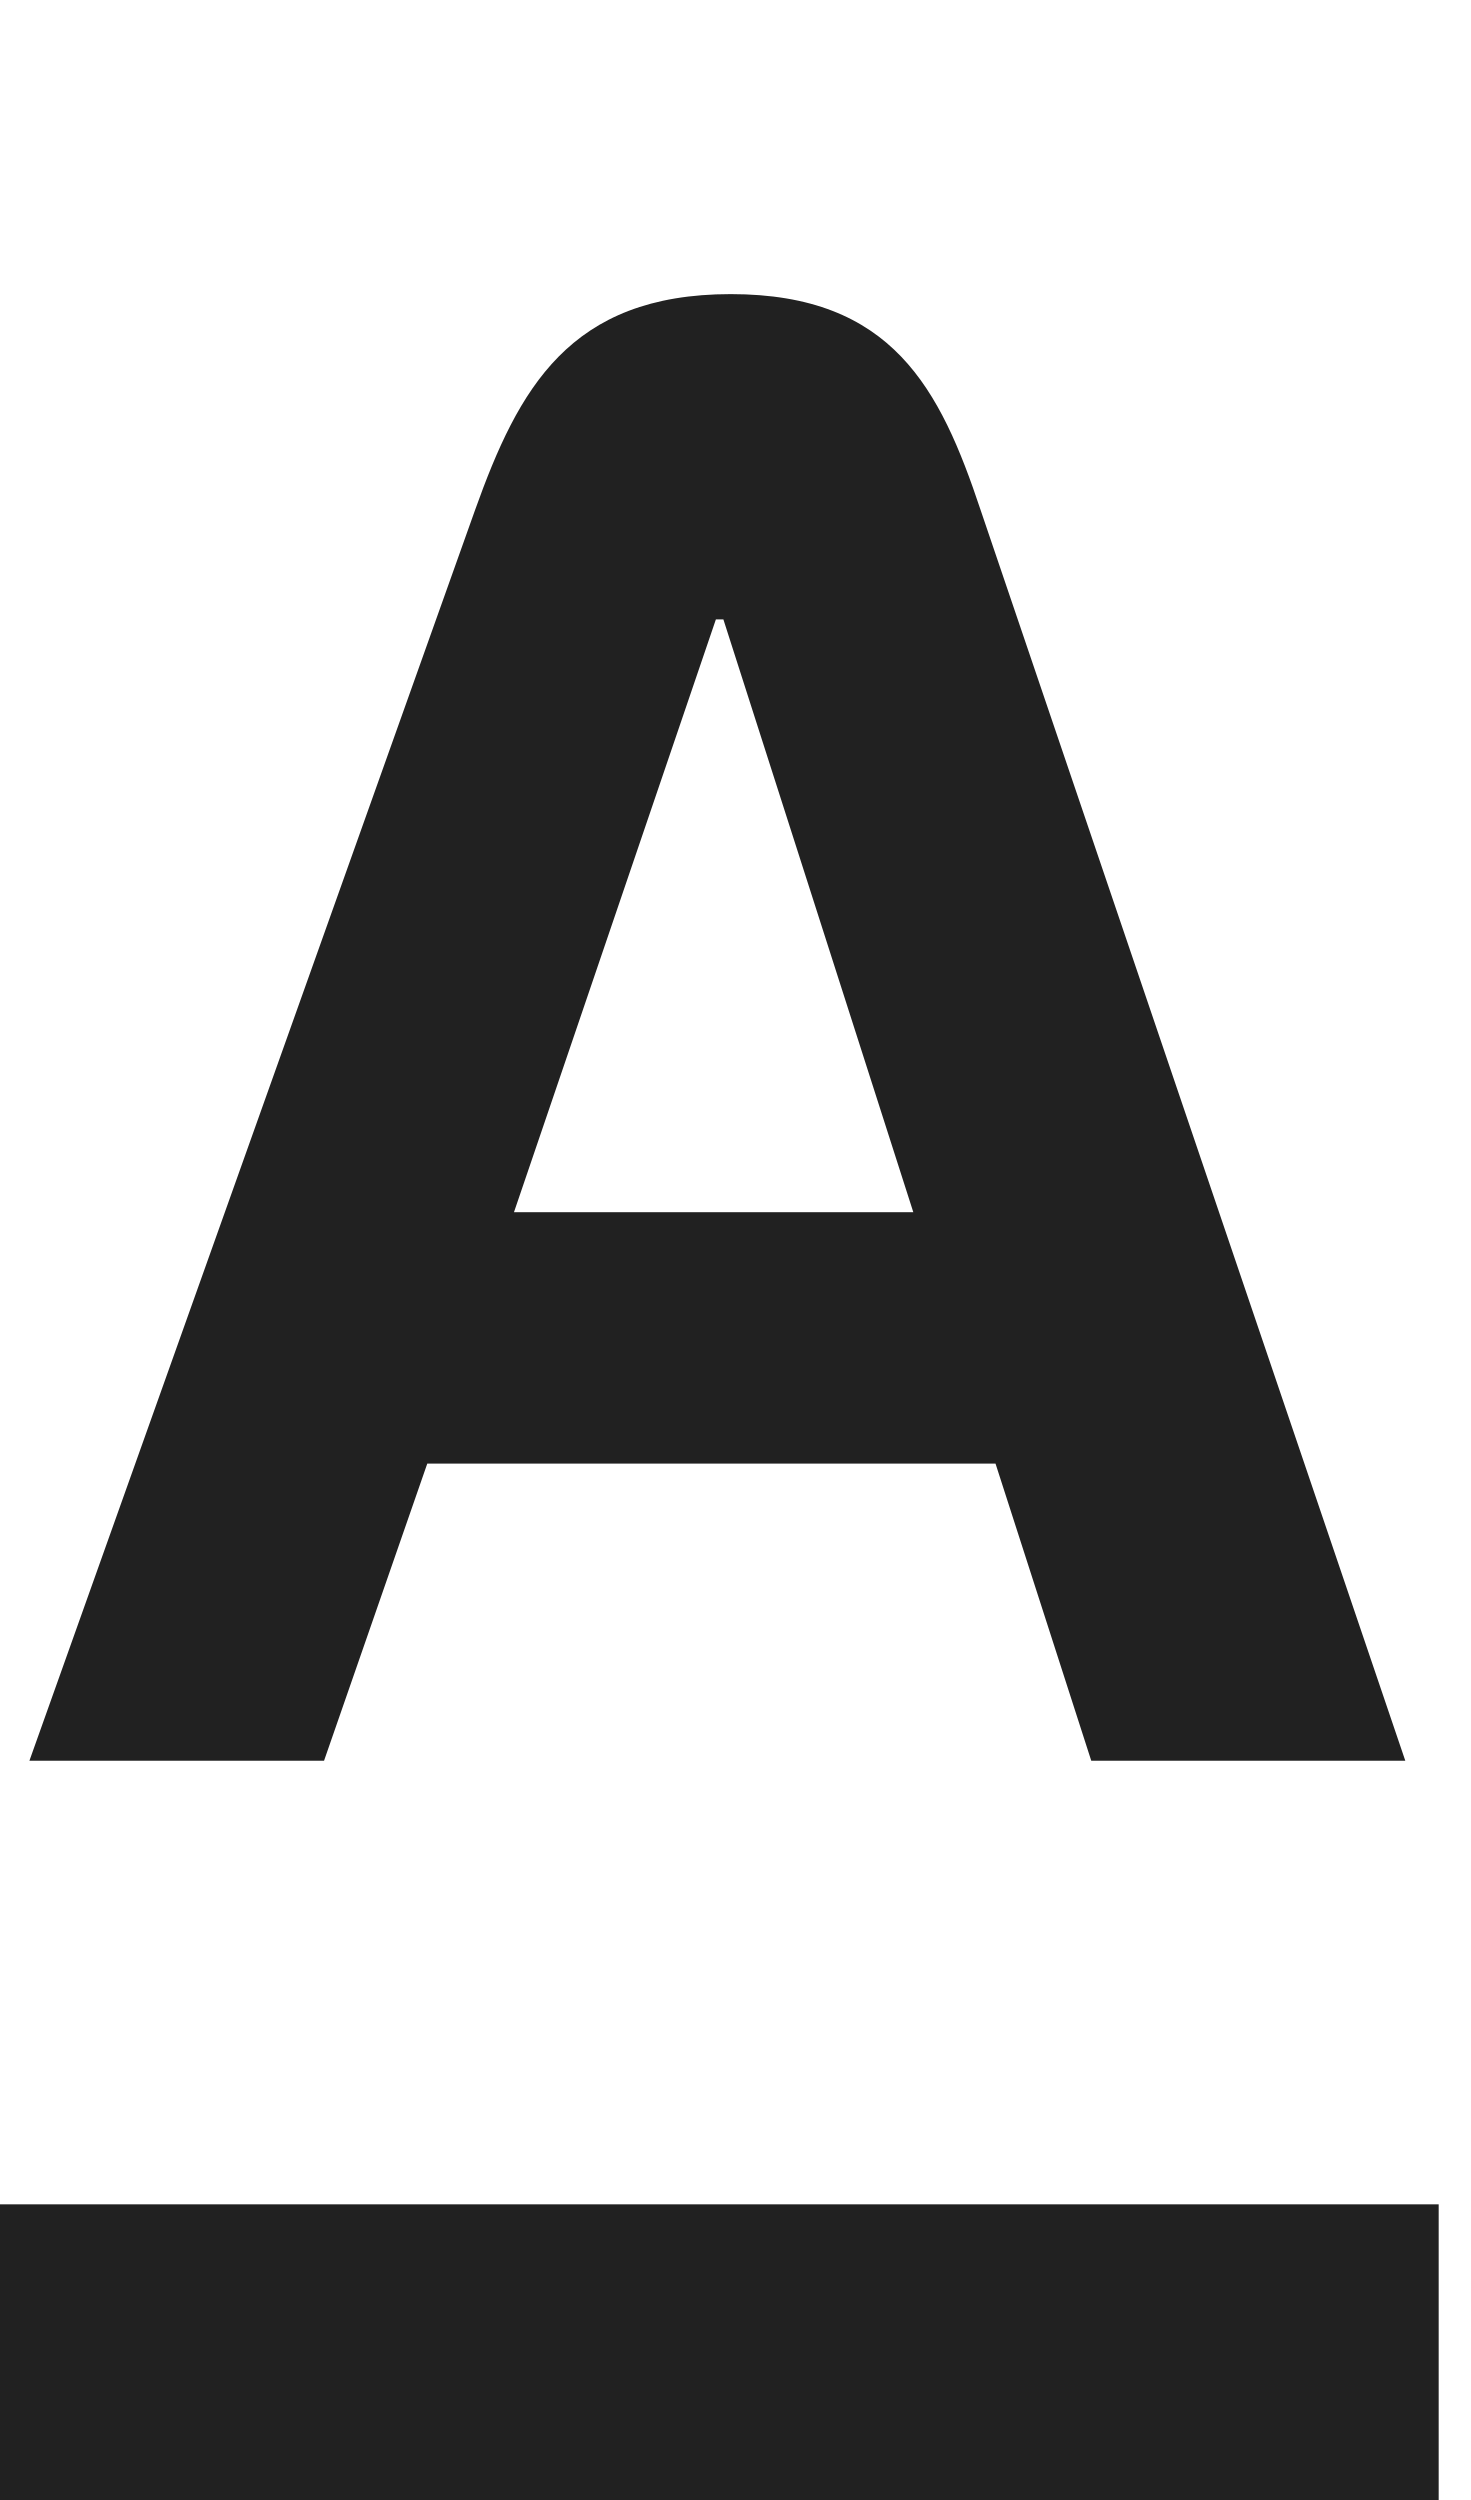
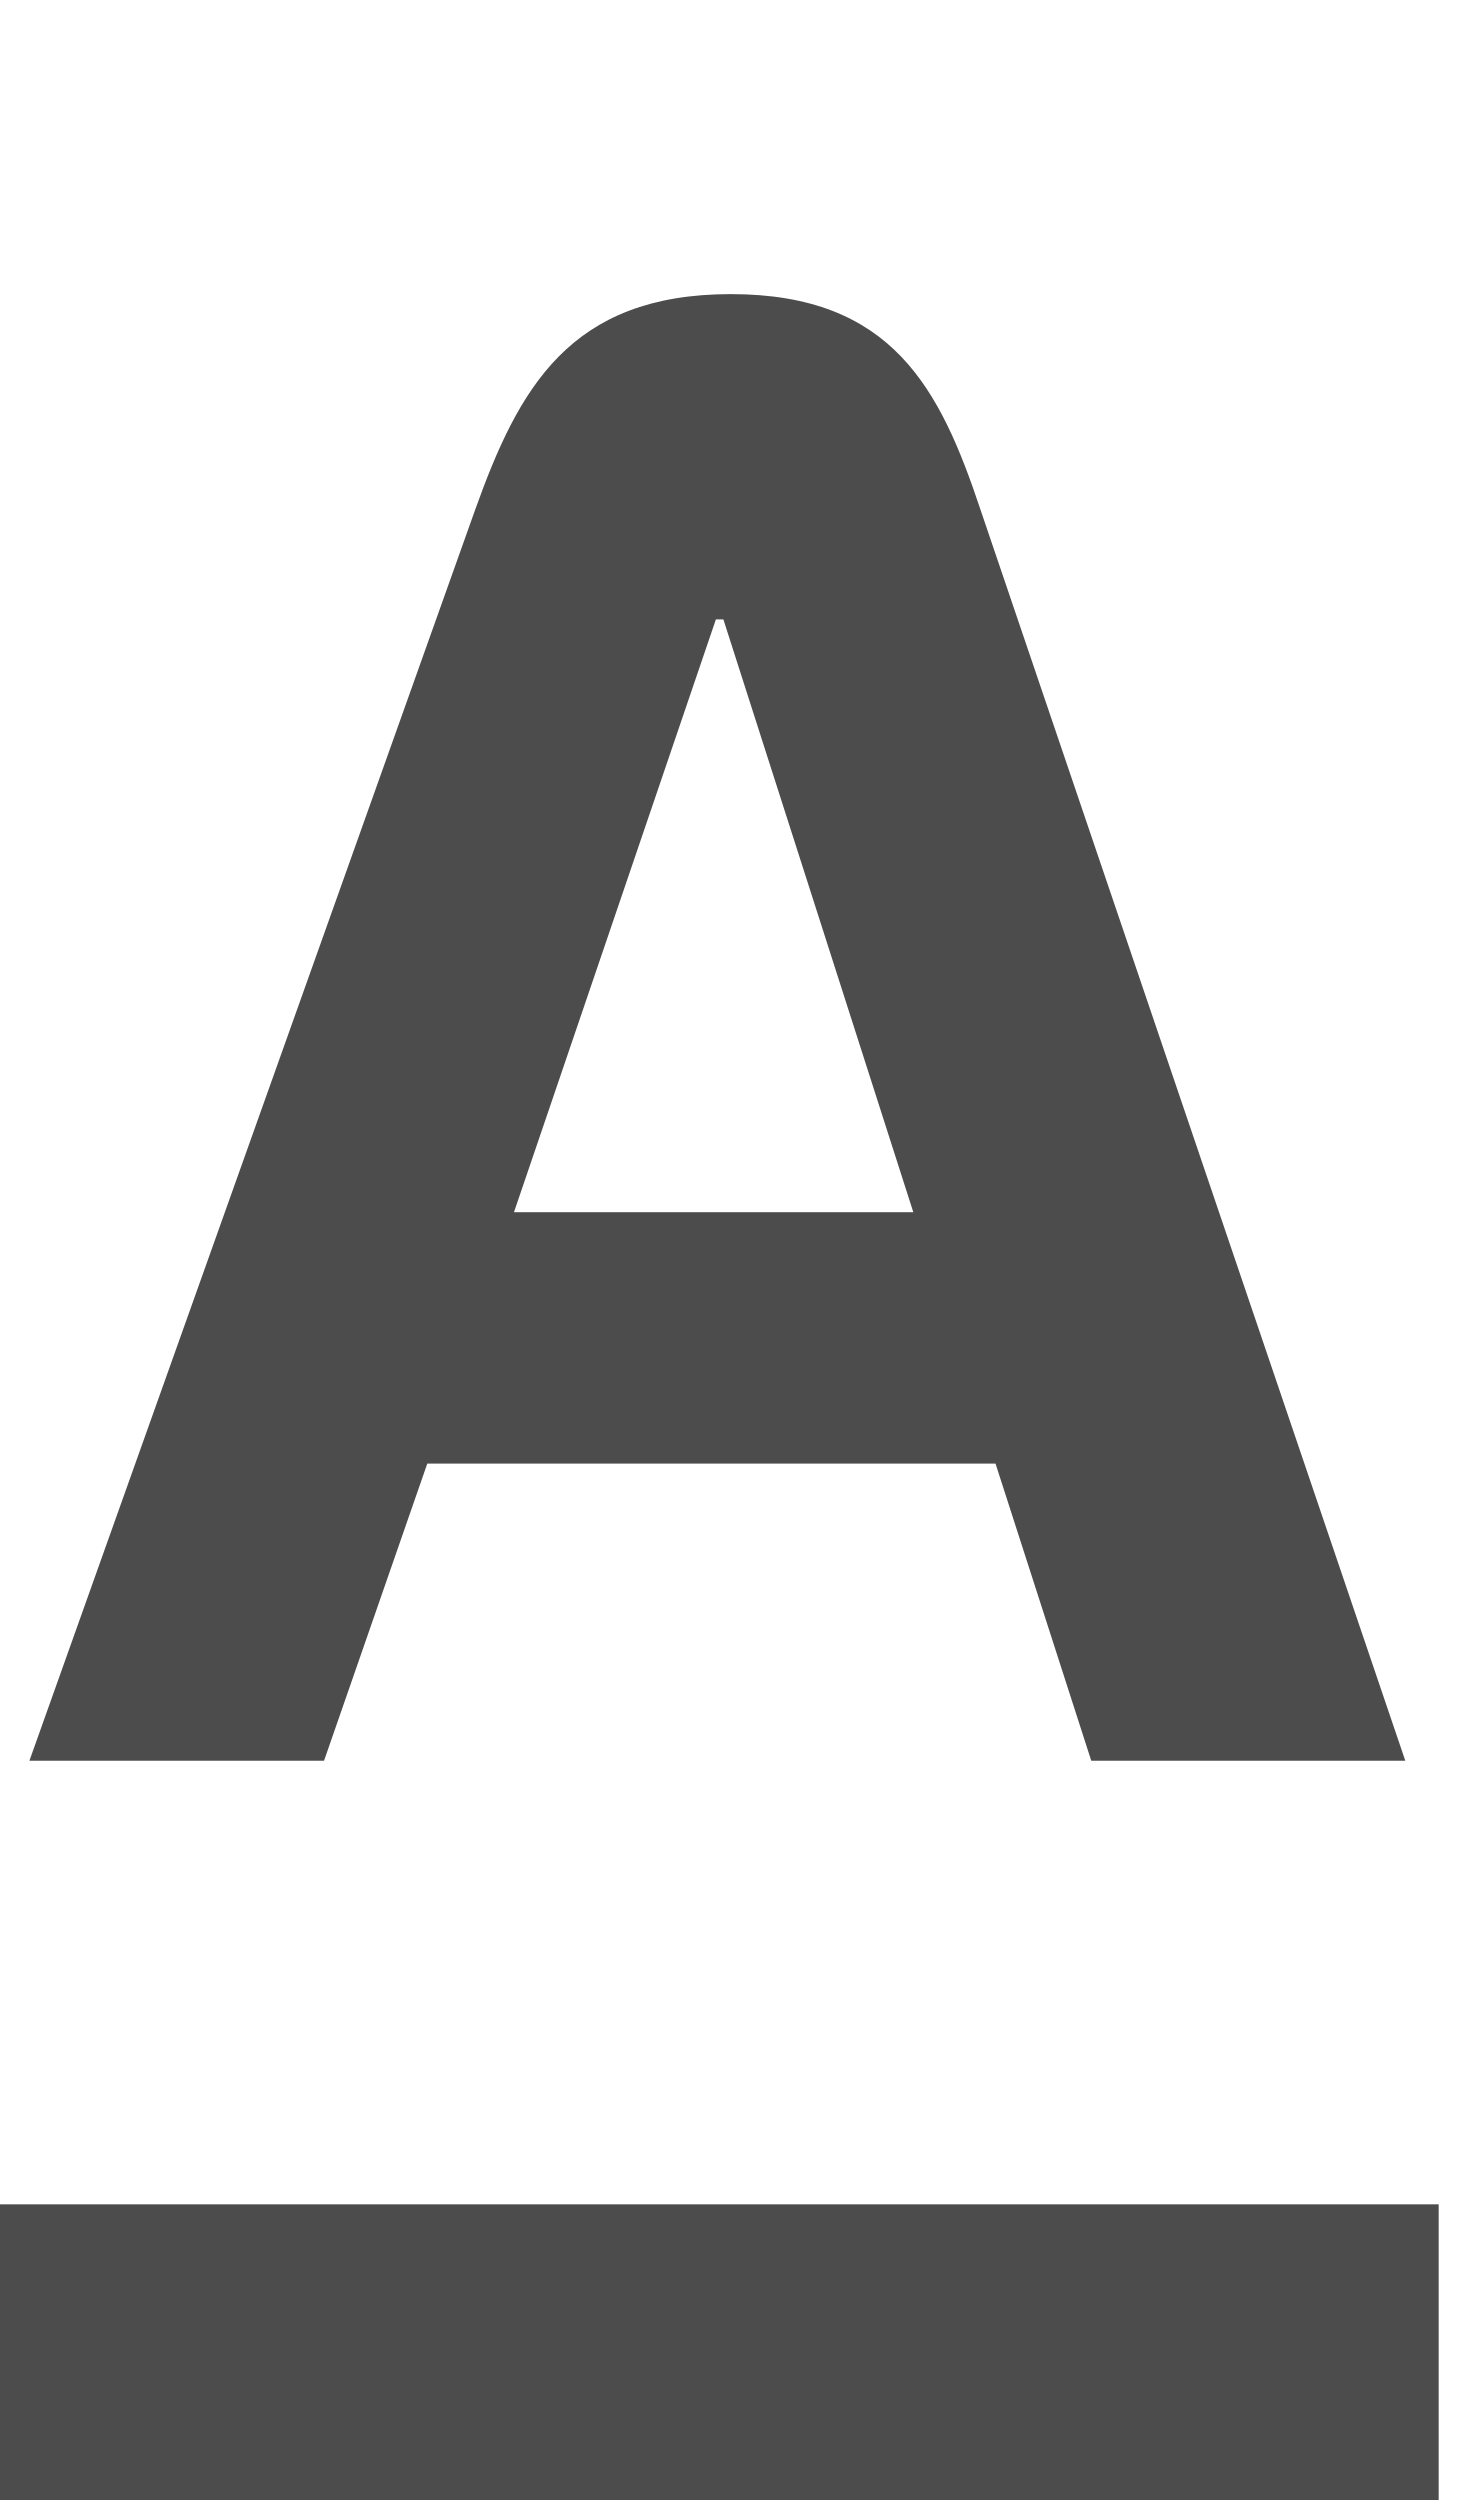
<svg xmlns="http://www.w3.org/2000/svg" width="20" height="34" viewBox="0 0 20 34" fill="none">
-   <path d="M19.566 34H0V29.979H19.566V34Z" fill="#212121" />
-   <path d="M6.99 16.486L9.736 8.424H9.838L12.421 16.486H6.99ZM13.336 6.936C12.787 5.287 12.136 4 9.939 4C7.743 4 7.051 5.287 6.461 6.936L0.4 23.946H4.407L5.811 19.905H13.539L14.841 23.946H19.112L13.336 6.936Z" fill="#212121" />
+   <path d="M19.566 34H0V29.979H19.566V34Z" fill="#4C4C4C" />
+   <path d="M6.99 16.486L9.736 8.424H9.838L12.421 16.486H6.99ZM13.336 6.936C12.787 5.287 12.136 4 9.939 4C7.743 4 7.051 5.287 6.461 6.936L0.4 23.946H4.407L5.811 19.905H13.539L14.841 23.946H19.112L13.336 6.936Z" fill="#4C4C4C" />
</svg>
